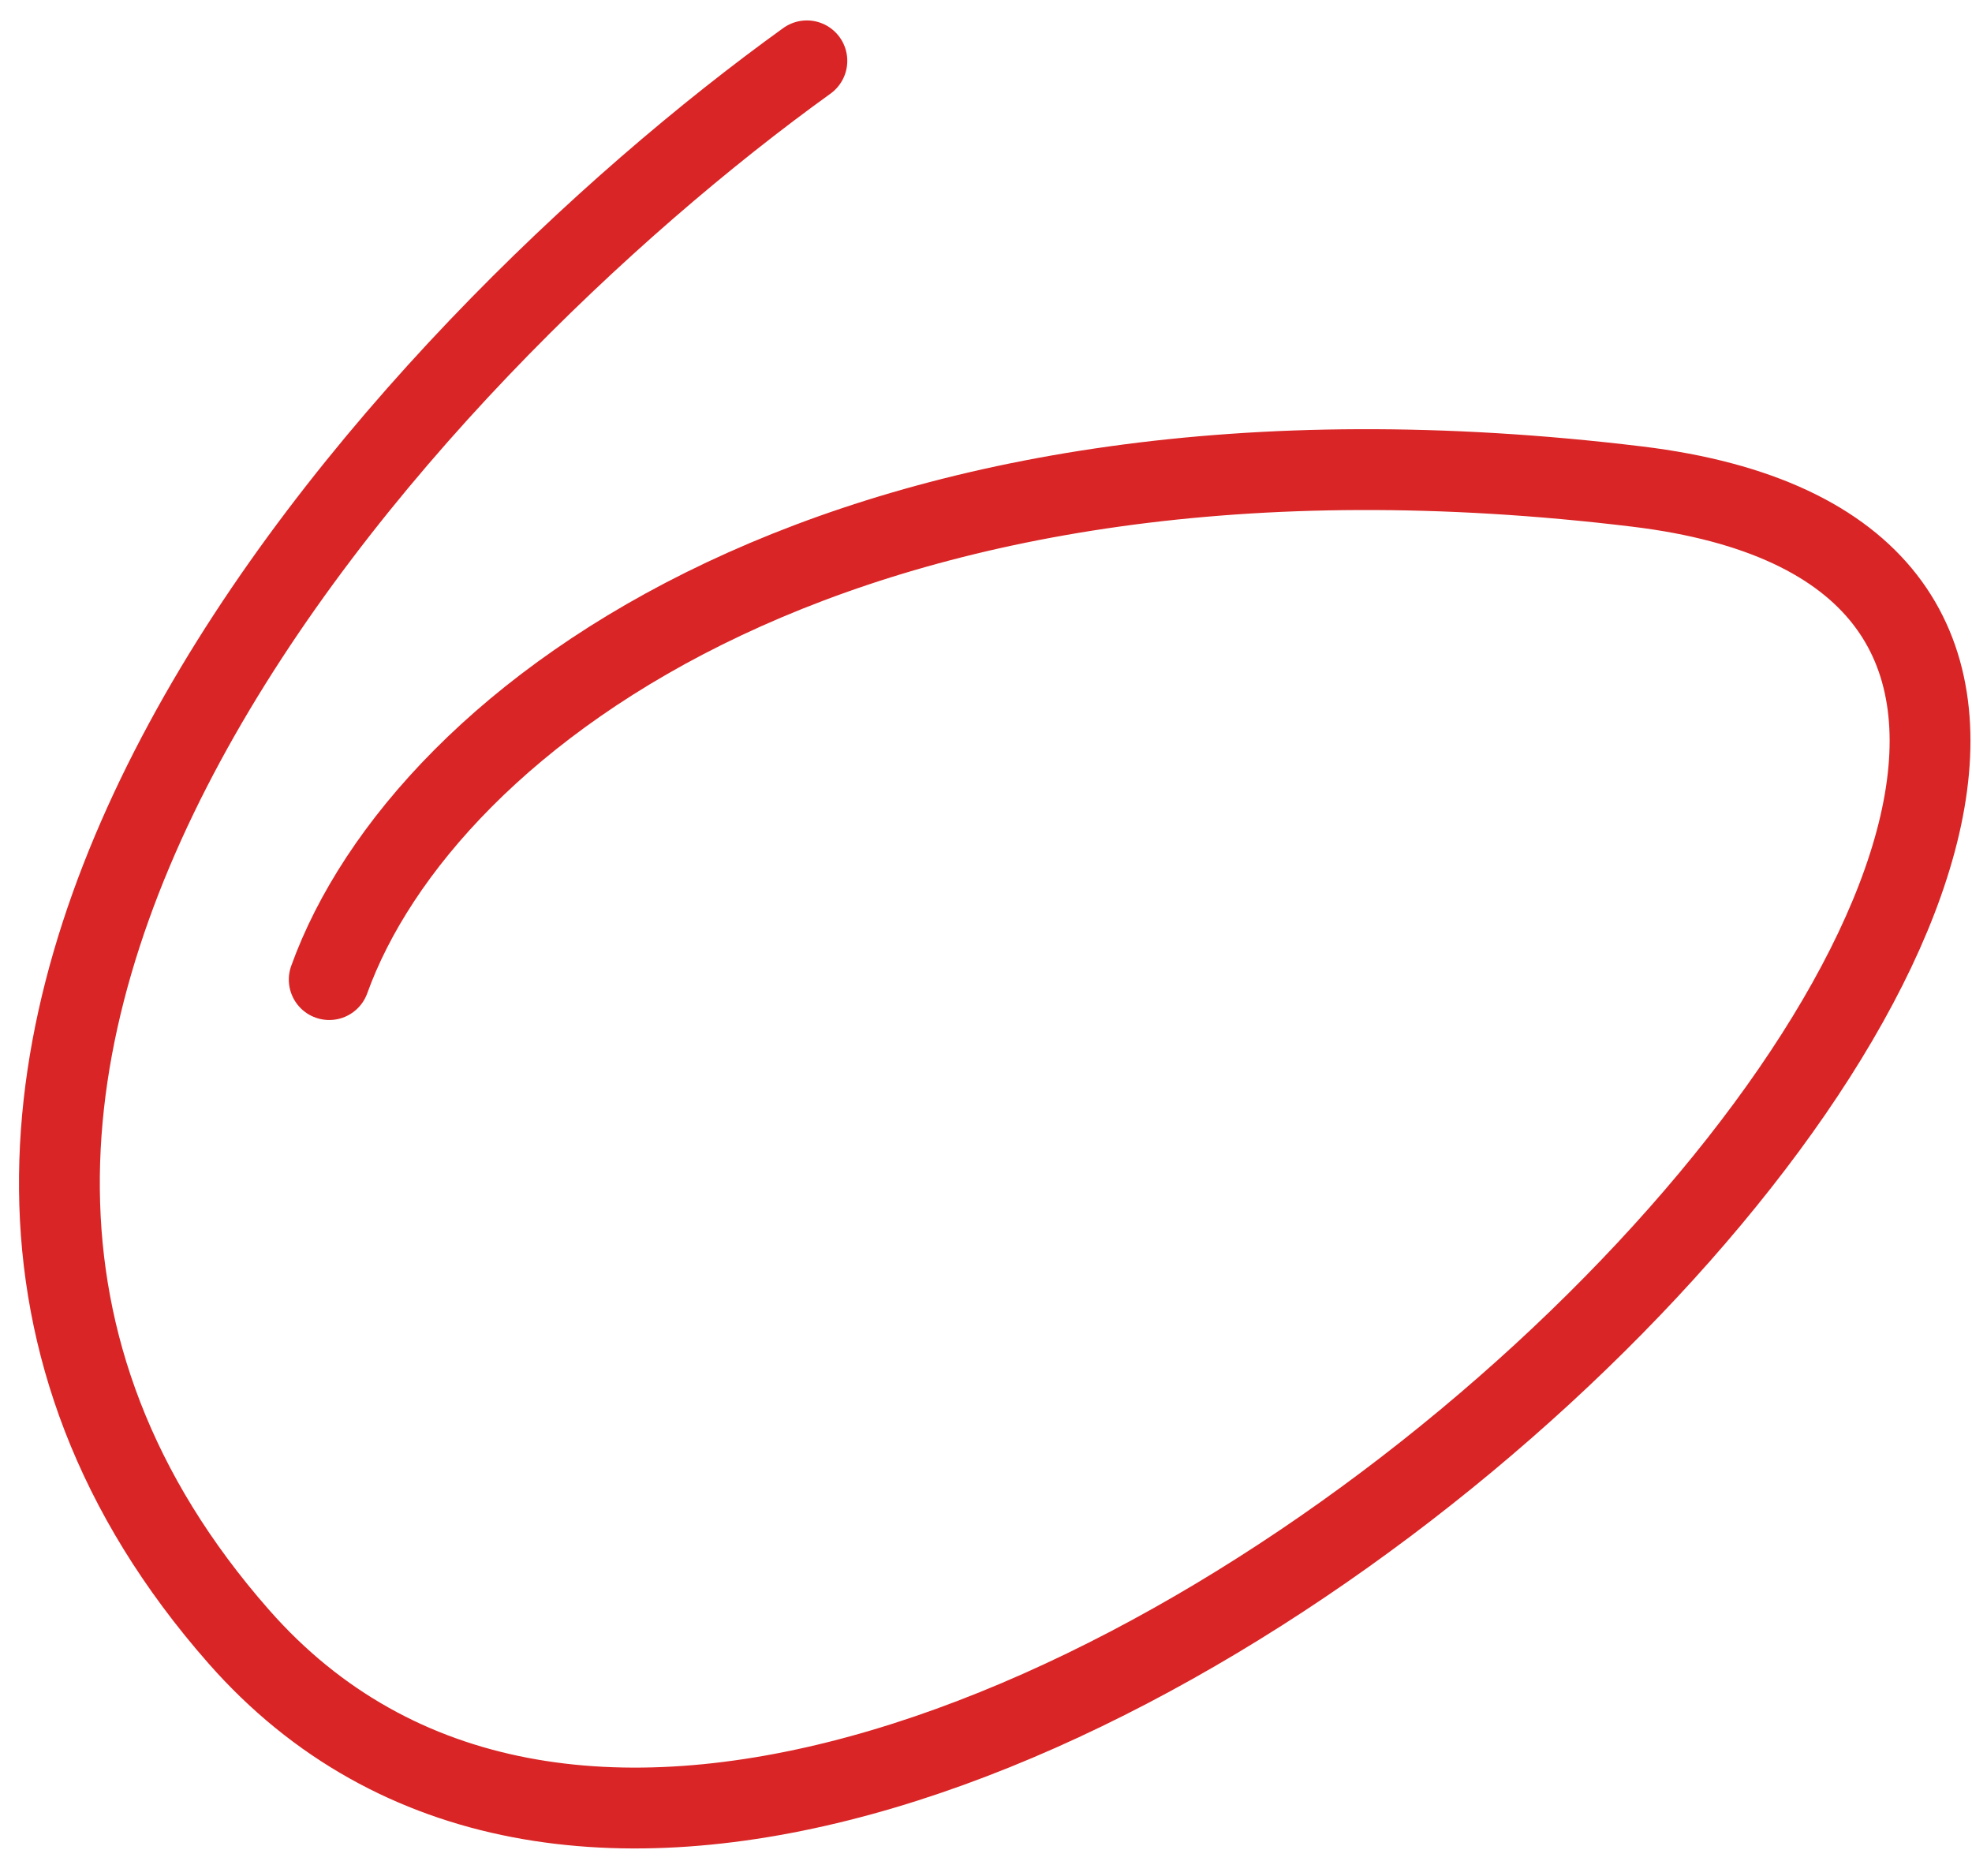
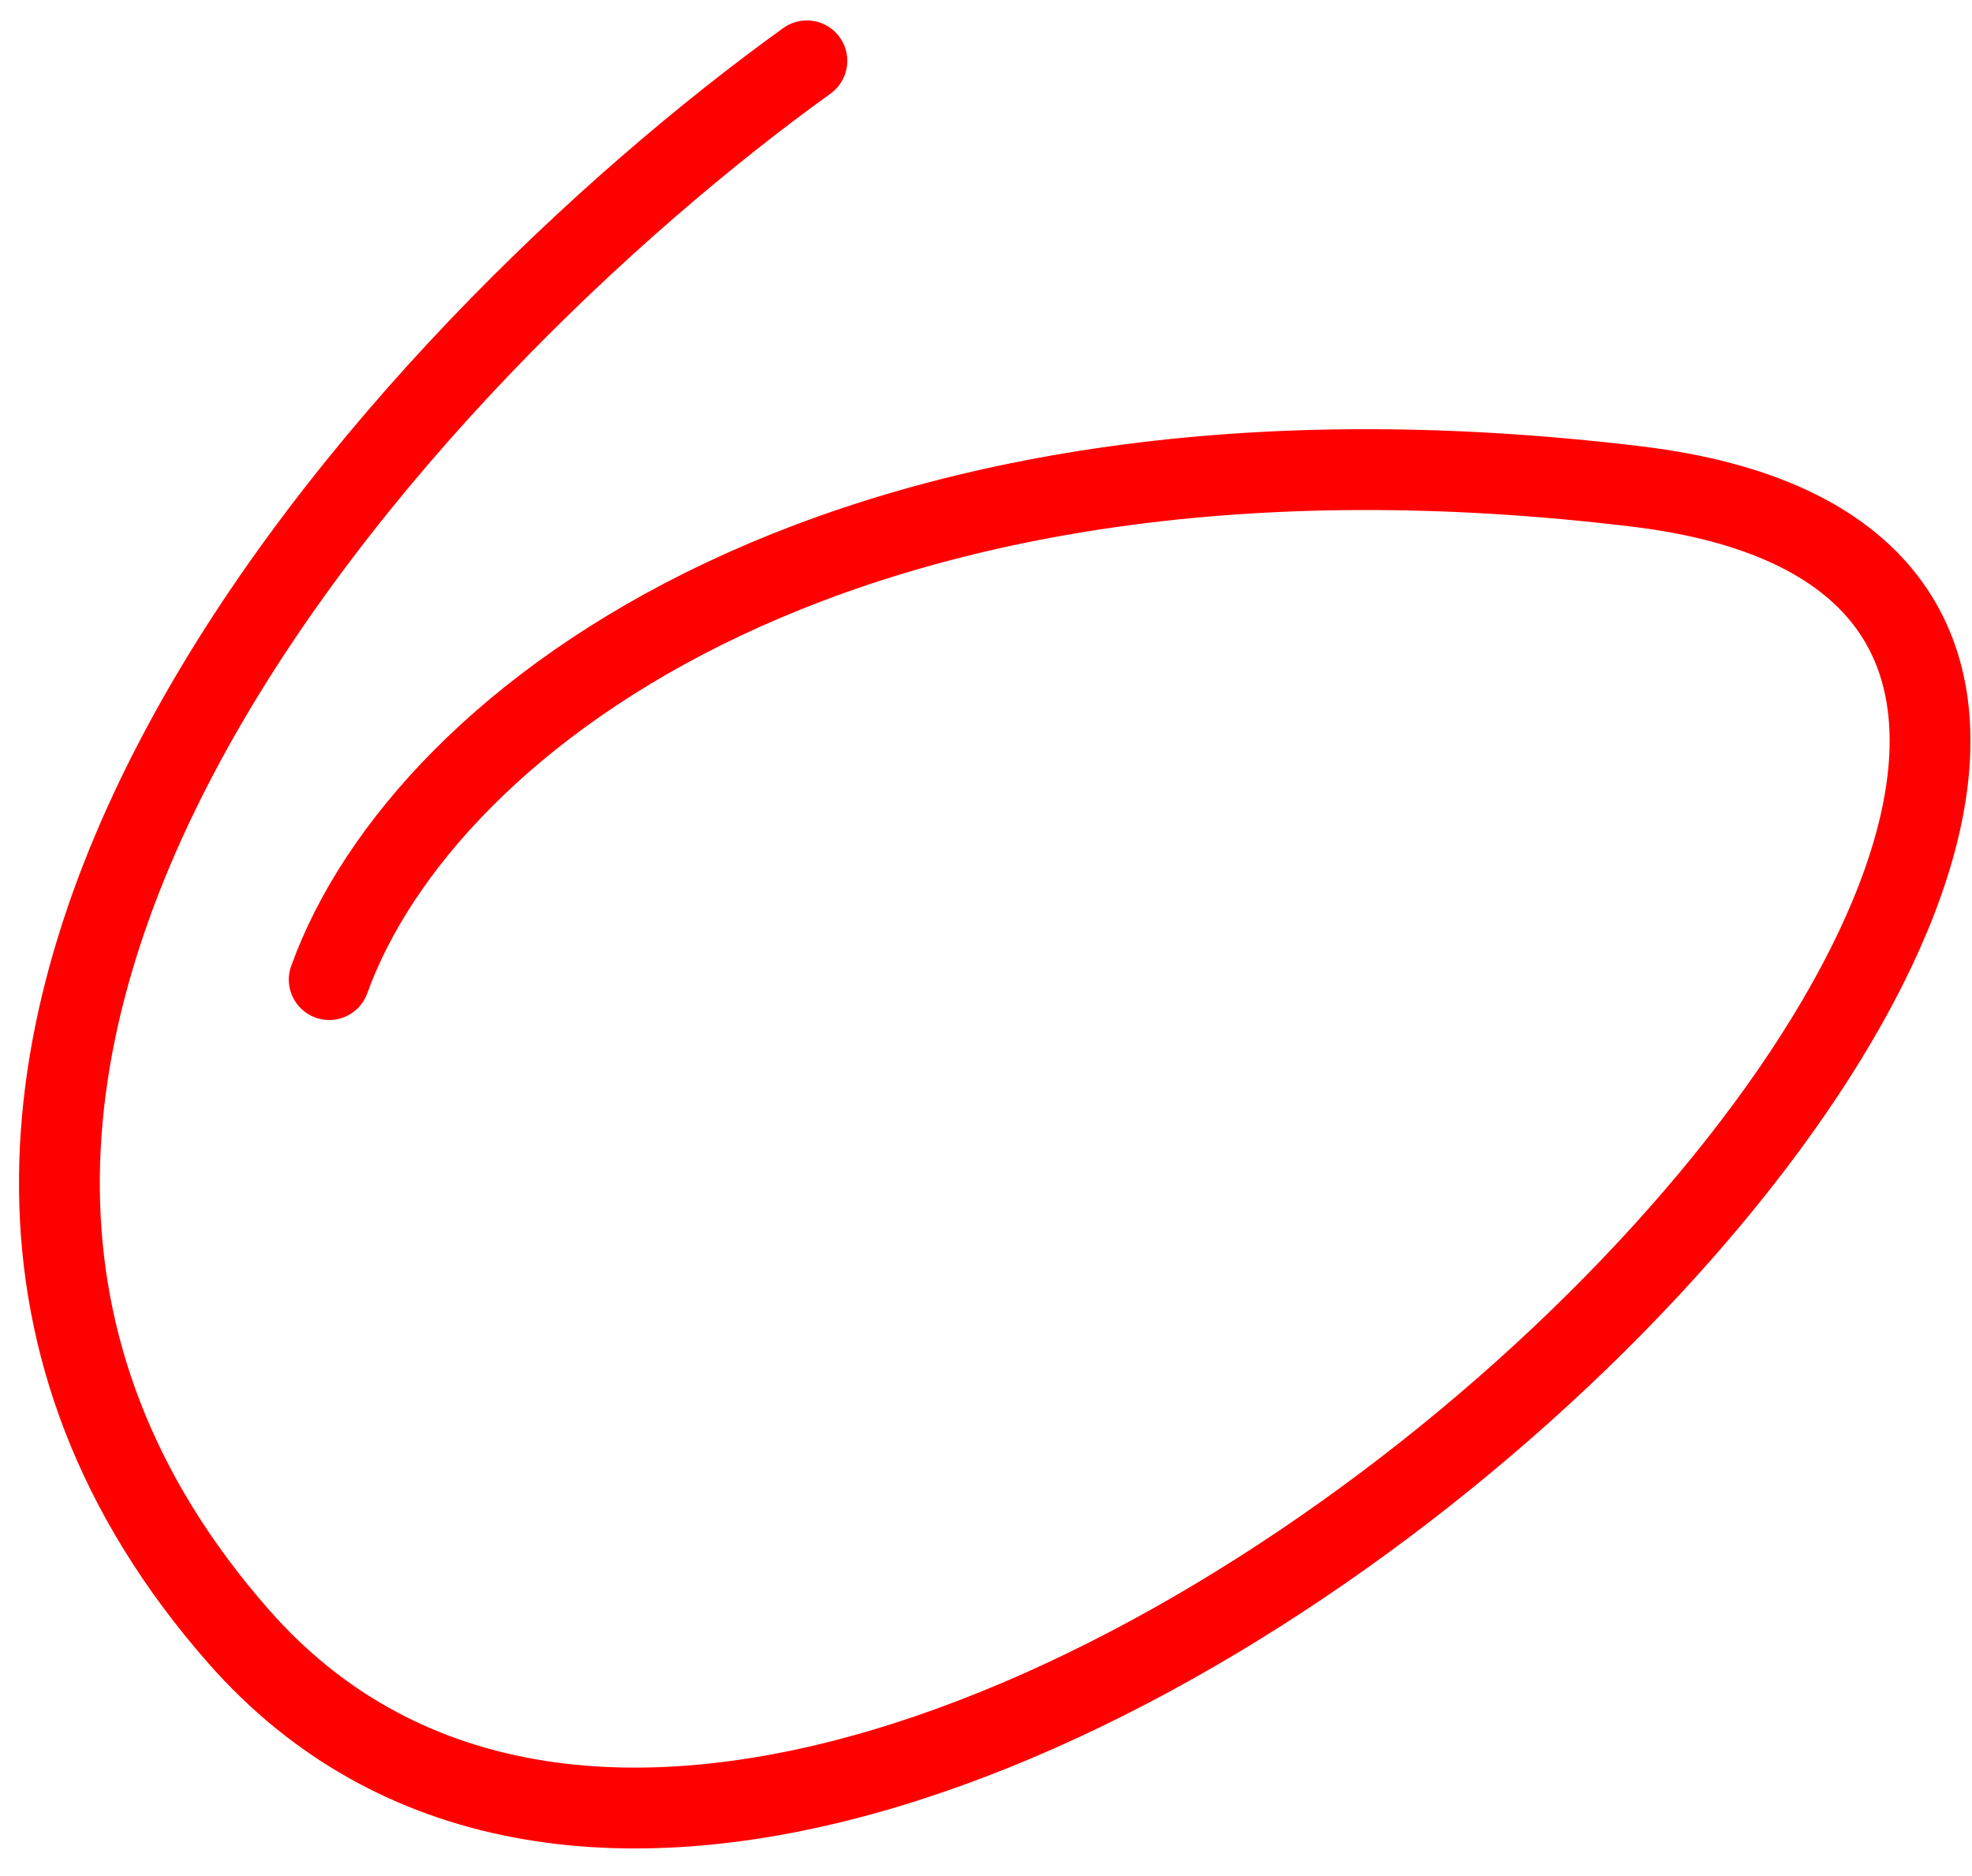
<svg xmlns="http://www.w3.org/2000/svg" width="61" height="58" viewBox="0 0 61 58" fill="none">
-   <path d="M24.959 1.882C12.622 10.763 -8.165 32.945 7.391 50.626C26.834 72.727 81.03 18.733 50.644 15.049C26.335 12.102 13.112 22.174 10.184 30.298" stroke="#D92525" stroke-width="2.5" stroke-linecap="round" />
+   <path d="M24.959 1.882C12.622 10.763 -8.165 32.945 7.391 50.626C26.834 72.727 81.03 18.733 50.644 15.049C26.335 12.102 13.112 22.174 10.184 30.298" stroke="#FF0000" stroke-width="2.5" stroke-linecap="round" />
</svg>
